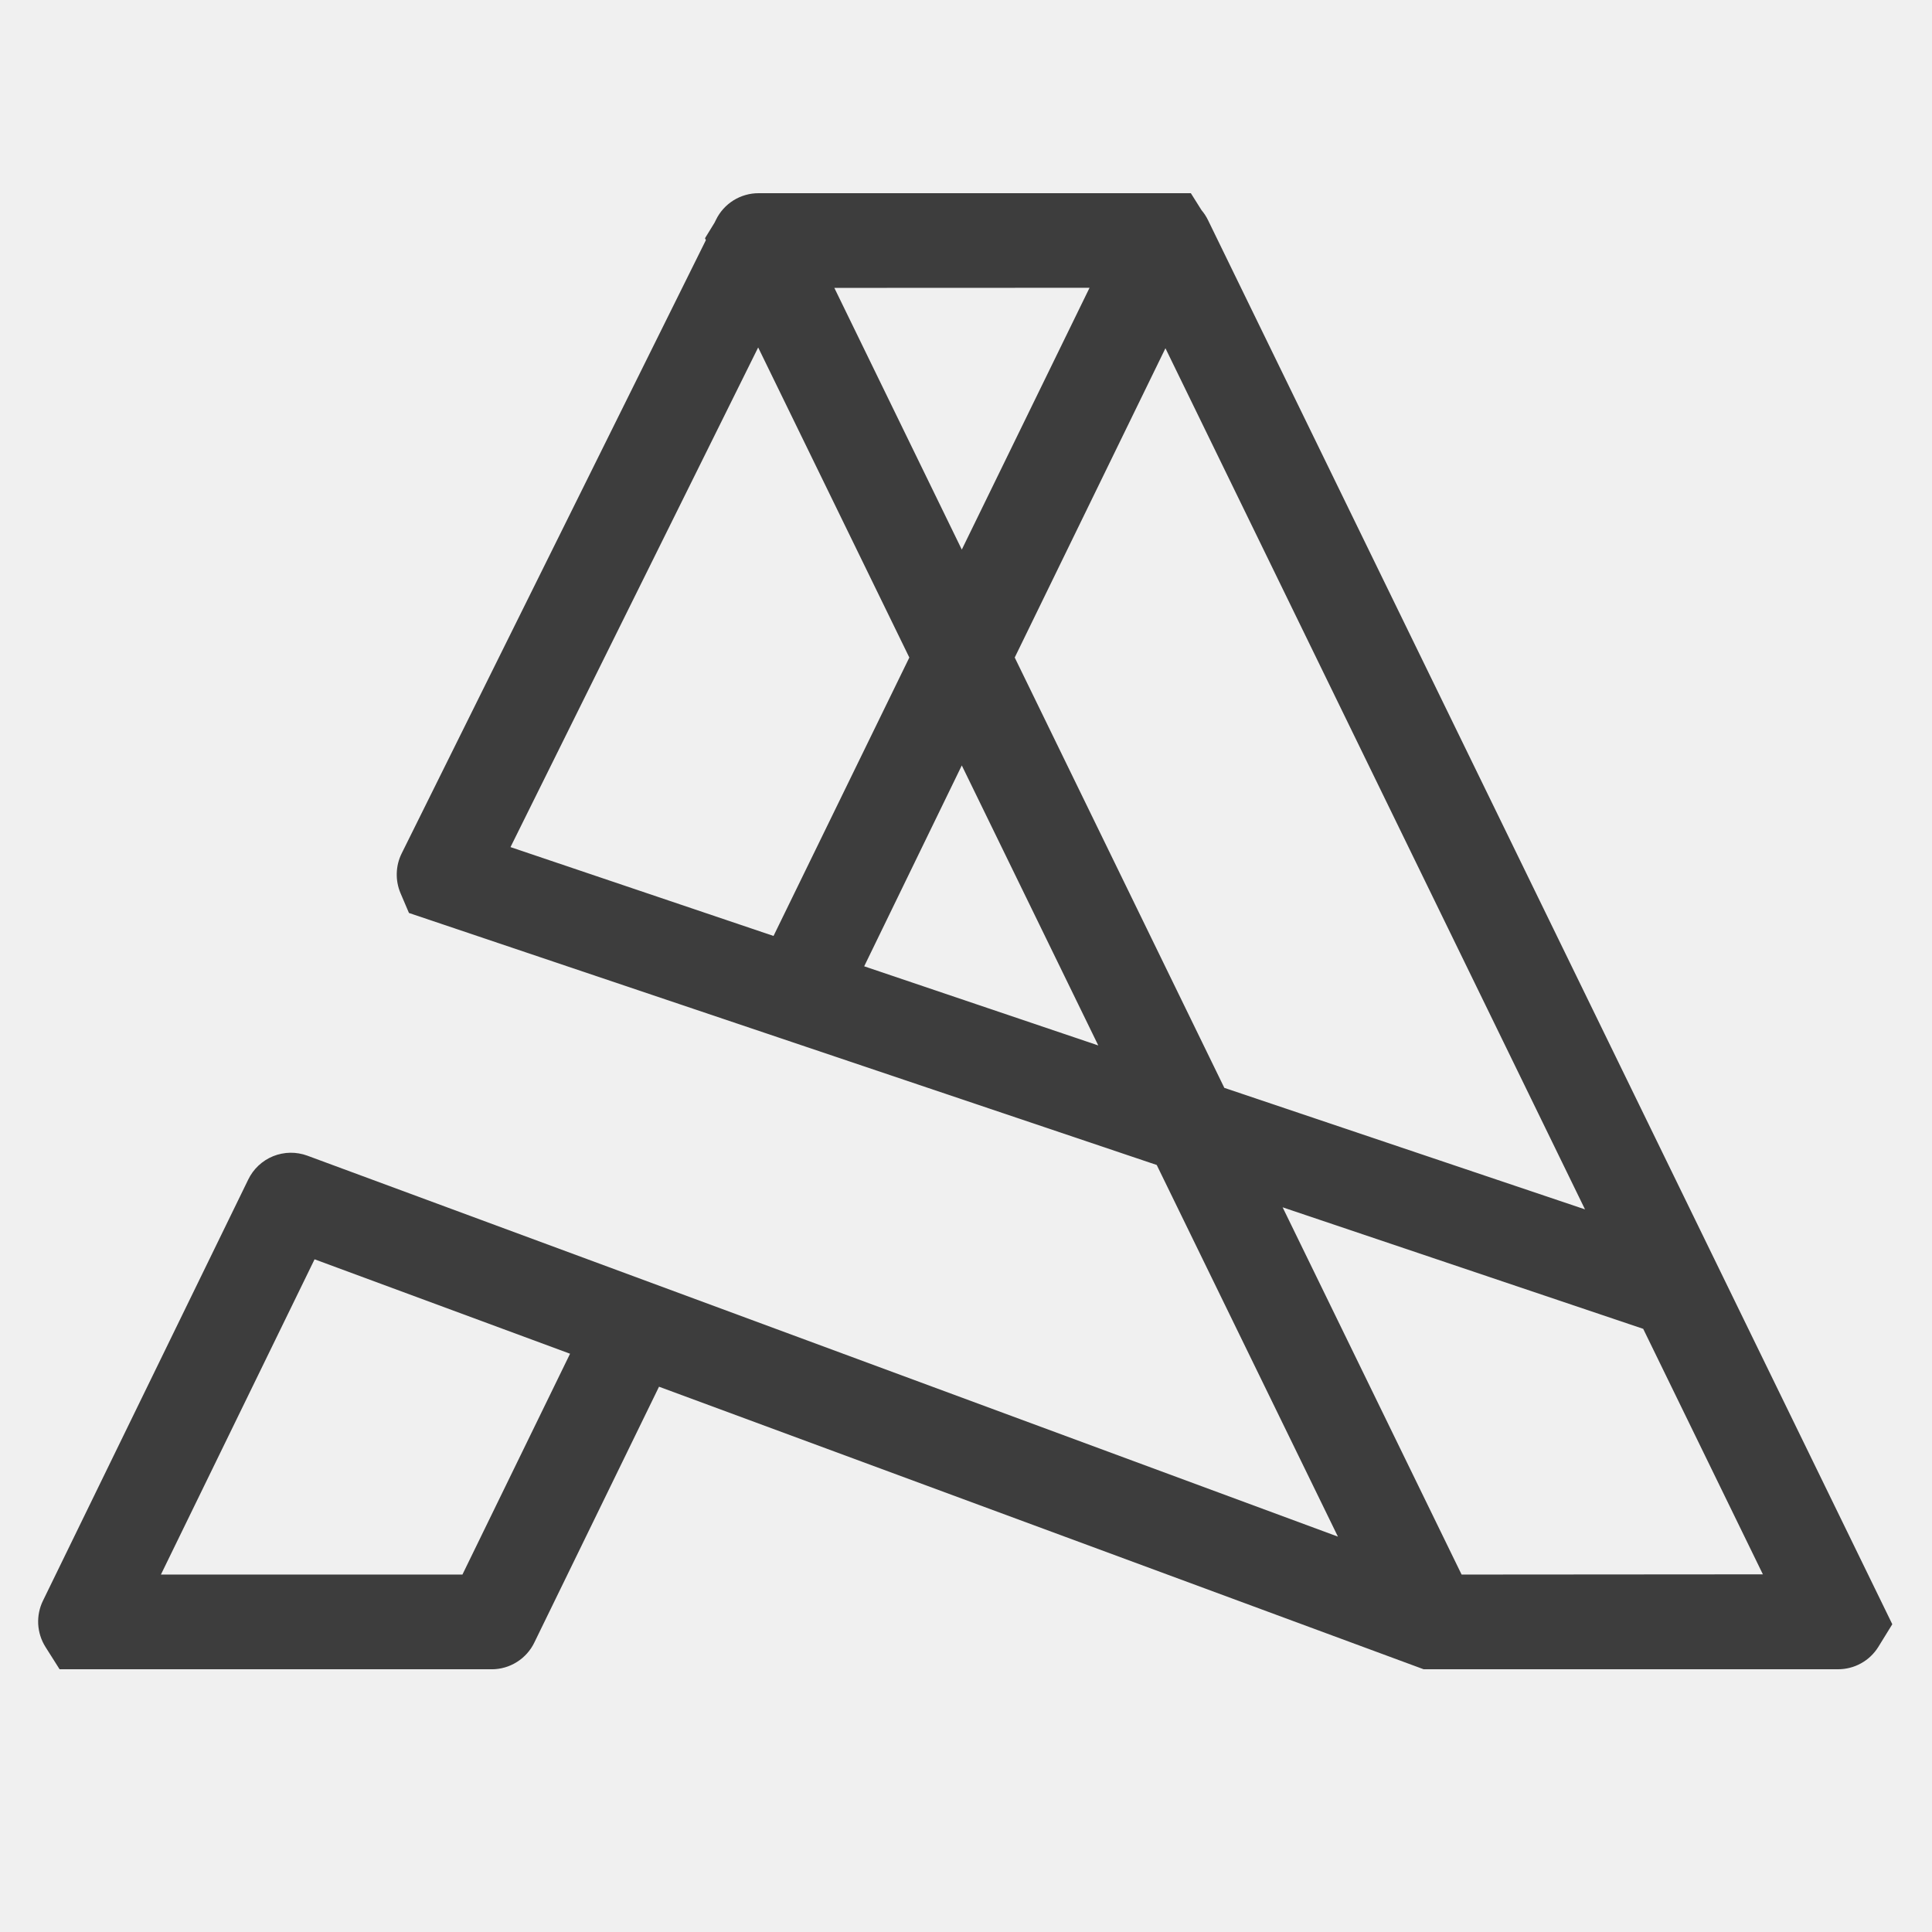
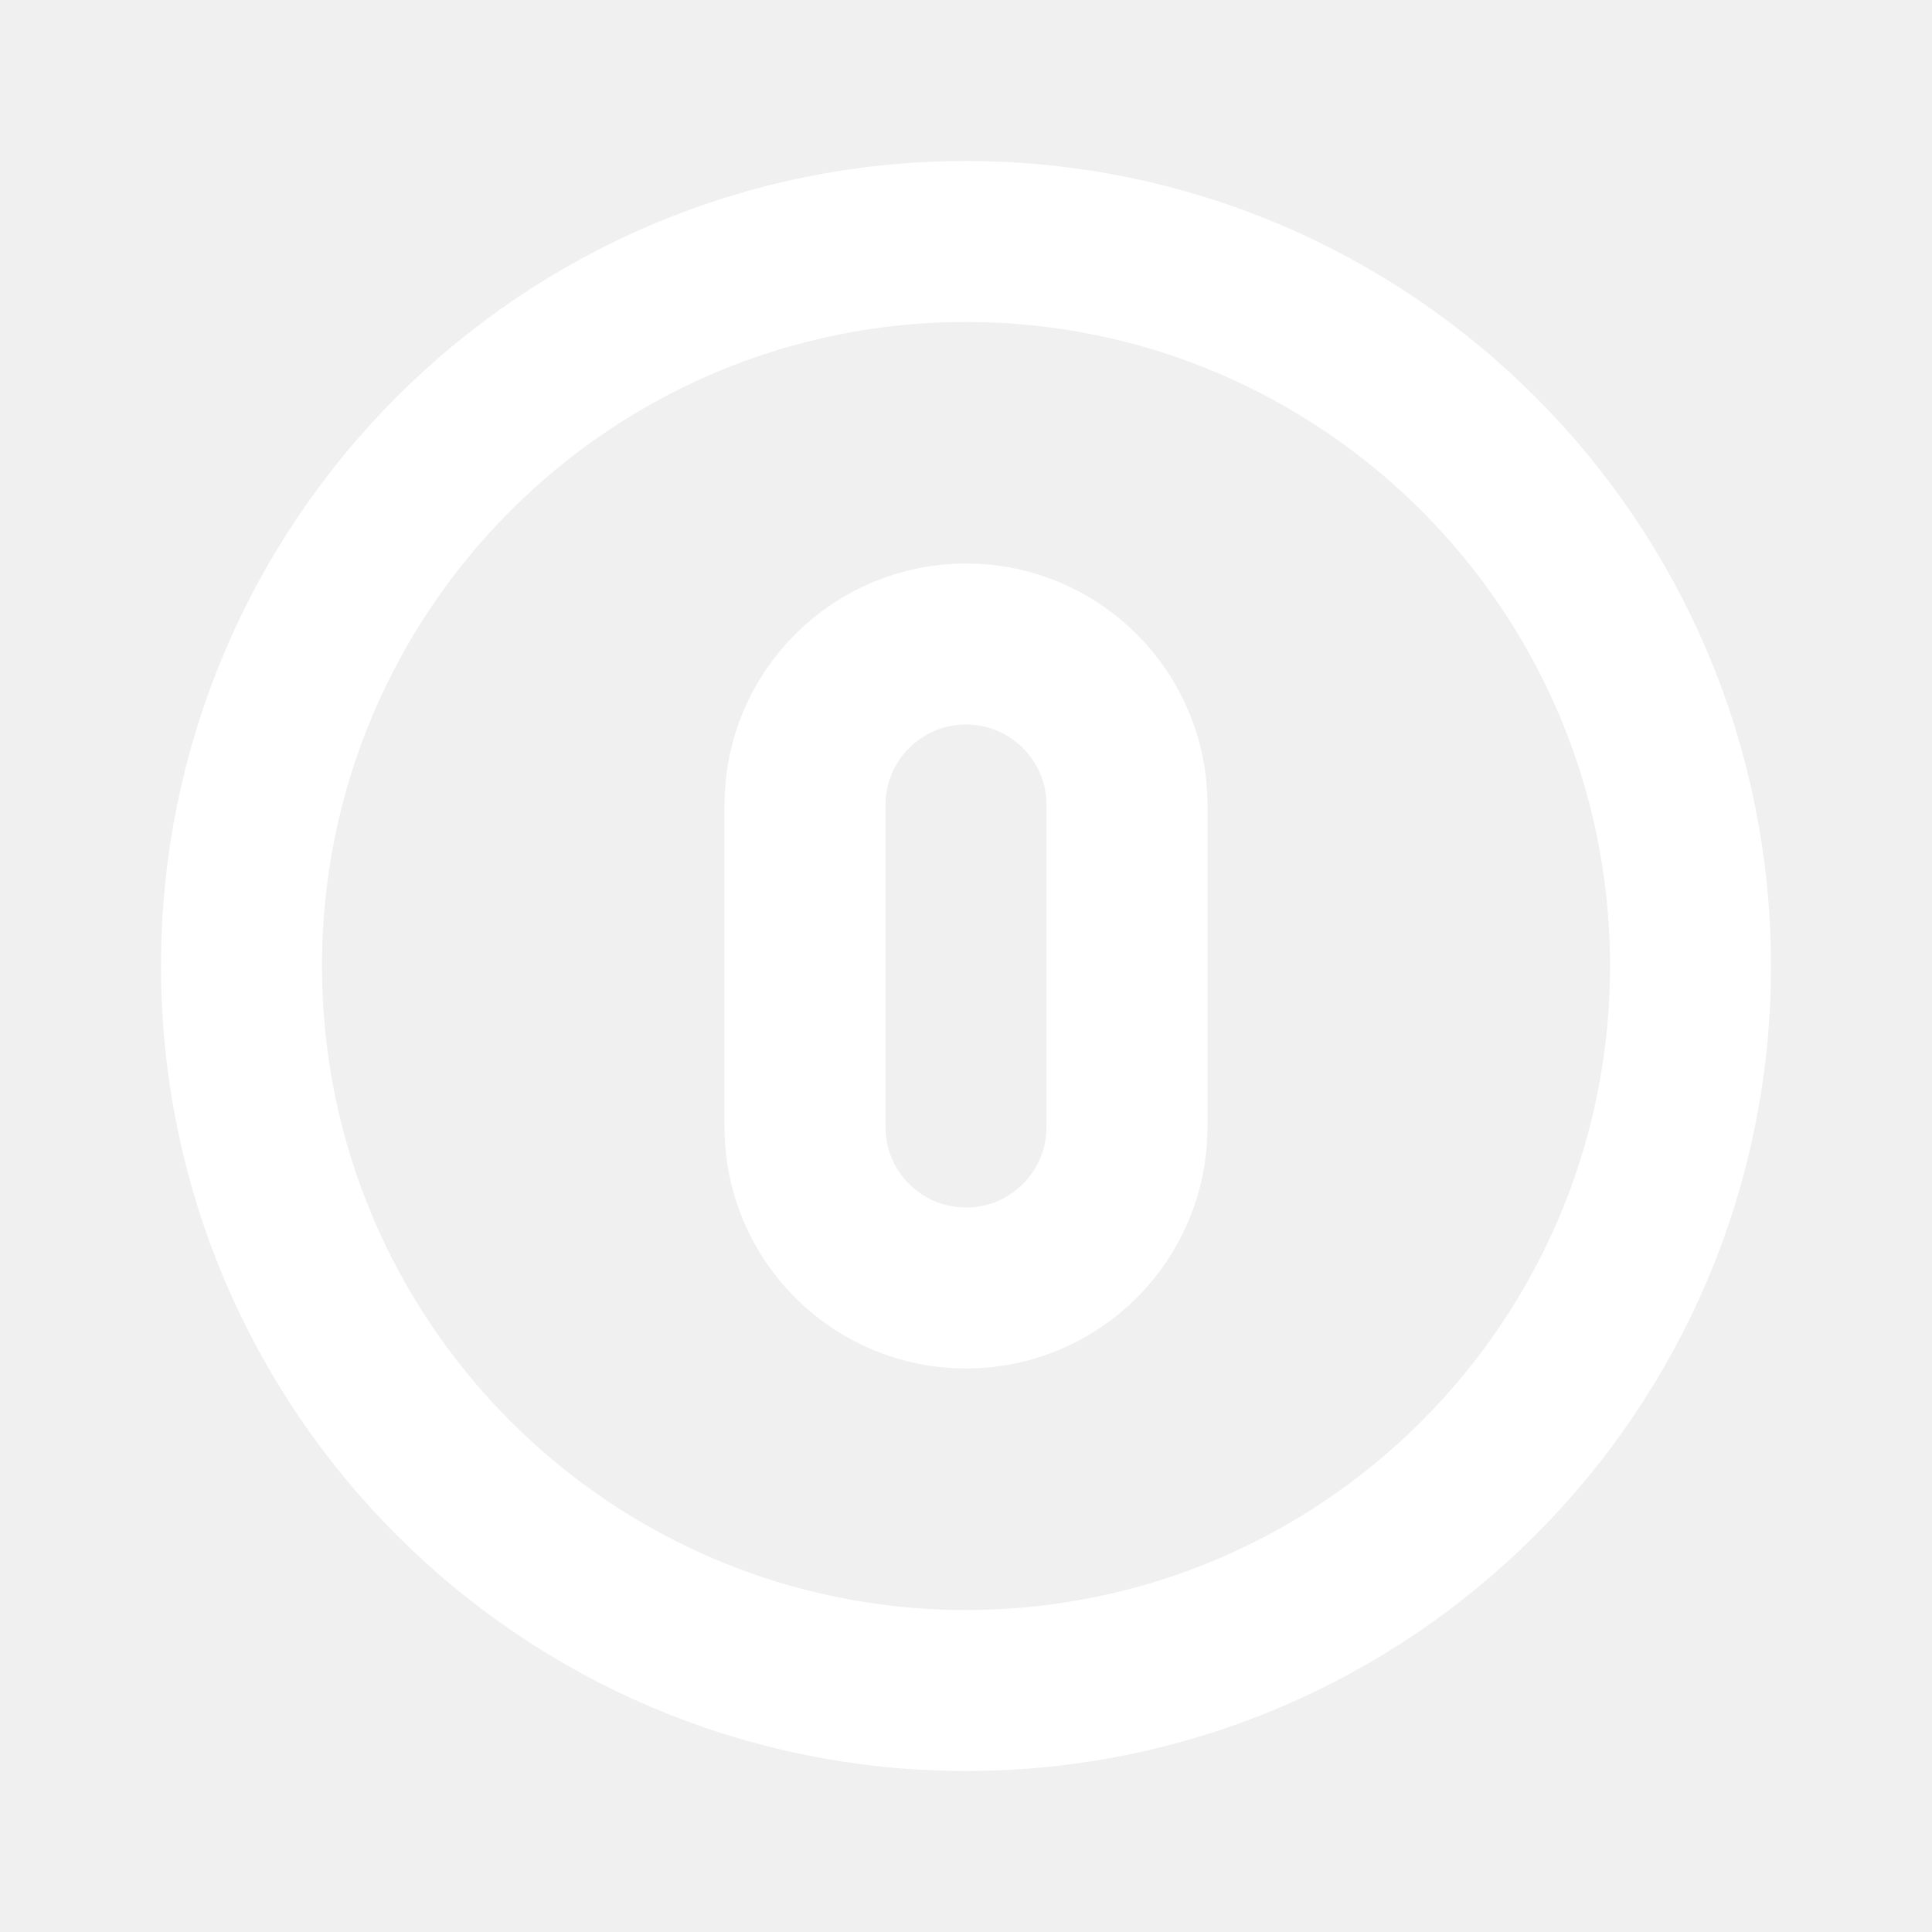
- <svg xmlns="http://www.w3.org/2000/svg" width="500" zoomAndPan="magnify" viewBox="0 0 375 375" height="500" preserveAspectRatio="xMidYMid meet" version="1.0">
-   <defs>
-     <clipPath id="id1">
-       <path d="M 7.352 37.5 L 367.352 37.5 L 367.352 324 L 7.352 324 Z M 7.352 37.5 " clip-rule="nonzero" />
-     </clipPath>
-   </defs>
-   <g clip-path="url(#id1)">
-     <path fill="rgb(23.92%, 23.92%, 23.92%)" d="M 234.469 42.715 C 234.133 42.023 233.715 41.383 233.215 40.793 L 231.145 37.5 L 147.258 37.5 C 146.398 37.496 145.551 37.613 144.723 37.848 C 143.895 38.082 143.117 38.426 142.383 38.879 C 141.652 39.336 140.996 39.879 140.418 40.52 C 139.84 41.16 139.363 41.863 138.984 42.637 L 138.691 43.227 L 136.84 46.242 L 137.012 46.609 L 77.953 165.672 C 77.363 166.875 77.051 168.145 77.012 169.48 C 76.973 170.82 77.215 172.105 77.73 173.34 L 79.379 177.207 L 224.52 226.121 L 259.688 298.258 L 59.66 224.316 C 59.125 224.121 58.582 223.973 58.023 223.879 C 57.461 223.781 56.898 223.738 56.332 223.746 C 55.766 223.754 55.203 223.816 54.648 223.93 C 54.09 224.039 53.551 224.203 53.023 224.414 C 52.496 224.629 51.996 224.887 51.516 225.191 C 51.039 225.5 50.594 225.848 50.176 226.234 C 49.762 226.621 49.387 227.047 49.051 227.504 C 48.715 227.961 48.426 228.445 48.18 228.957 L 8.352 310.672 C 8.004 311.375 7.75 312.113 7.594 312.887 C 7.434 313.656 7.375 314.434 7.414 315.219 C 7.457 316.004 7.594 316.773 7.832 317.523 C 8.066 318.273 8.395 318.98 8.812 319.648 L 11.57 324.008 L 95.445 324.008 C 96.309 324.004 97.156 323.887 97.984 323.645 C 98.816 323.406 99.598 323.055 100.328 322.594 C 101.059 322.137 101.715 321.582 102.289 320.941 C 102.867 320.297 103.344 319.586 103.719 318.805 L 127.914 269.16 L 276.324 324 L 356.75 324 C 357.535 324.004 358.309 323.906 359.066 323.711 C 359.824 323.516 360.547 323.23 361.234 322.848 C 361.918 322.469 362.547 322.008 363.113 321.469 C 363.68 320.926 364.172 320.324 364.586 319.656 L 367.293 315.262 Z M 89.758 305.621 L 31.234 305.621 L 61.059 244.43 L 110.648 262.758 Z M 307.648 234.738 L 237.641 211.152 L 196.957 127.625 L 226.211 67.594 Z M 211.48 55.859 L 186.684 106.676 L 161.945 55.879 Z M 99.086 164.422 L 147.16 67.441 L 176.5 127.625 L 150.141 181.668 Z M 167.738 187.559 L 186.684 148.57 L 213.176 202.922 Z M 283.695 305.621 L 248.957 234.34 L 318.945 257.926 L 342.176 305.578 Z M 283.695 305.621 " fill-opacity="1" fill-rule="nonzero" />
-   </g>
+ <svg xmlns="http://www.w3.org/2000/svg" class="icon icon-tabler icon-tabler-circle-letter-o" width="24" height="24" viewBox="0 0 24 24" stroke-width="2" stroke="#ffffff" fill="none" stroke-linecap="round" stroke-linejoin="round">
+   <path stroke="none" d="M0 0h24v24H0z" fill="none" />
+   <path d="M12 12m-9 0a9 9 0 1 0 18 0a9 9 0 1 0 -18 0" />
+   <path d="M12 8a2 2 0 0 1 2 2v4a2 2 0 1 1 -4 0v-4a2 2 0 0 1 2 -2z" />
</svg>
